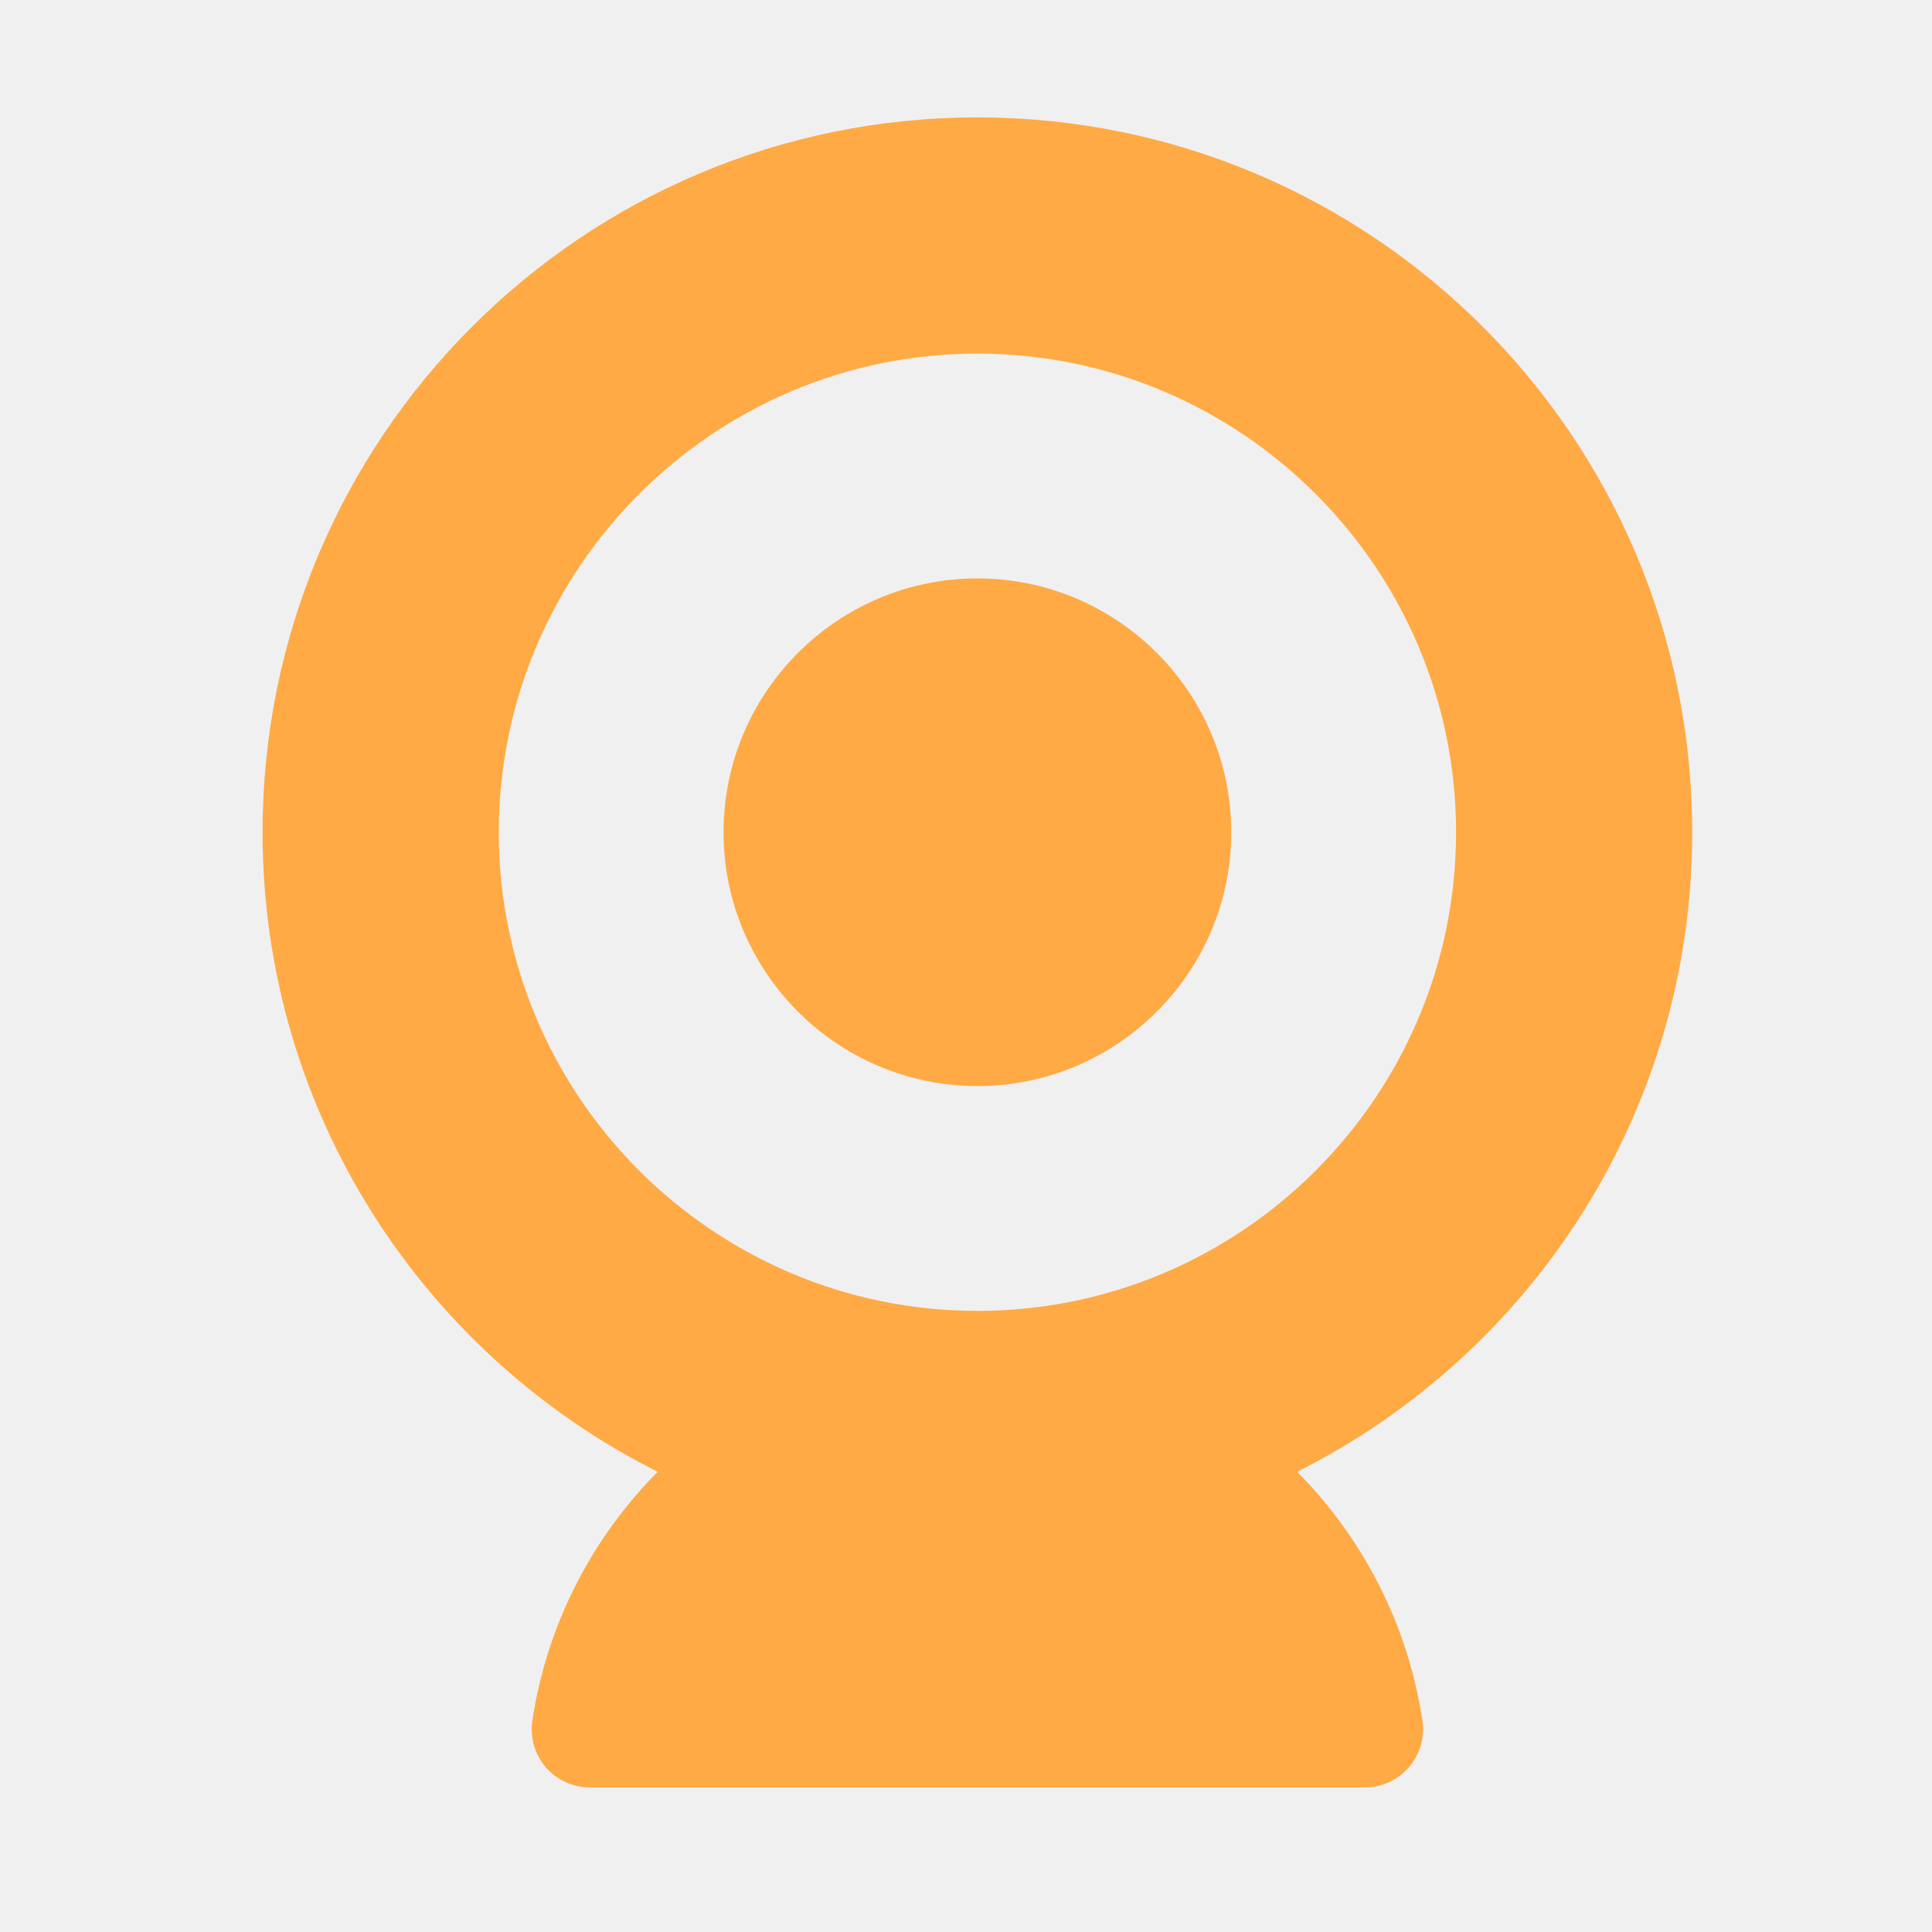
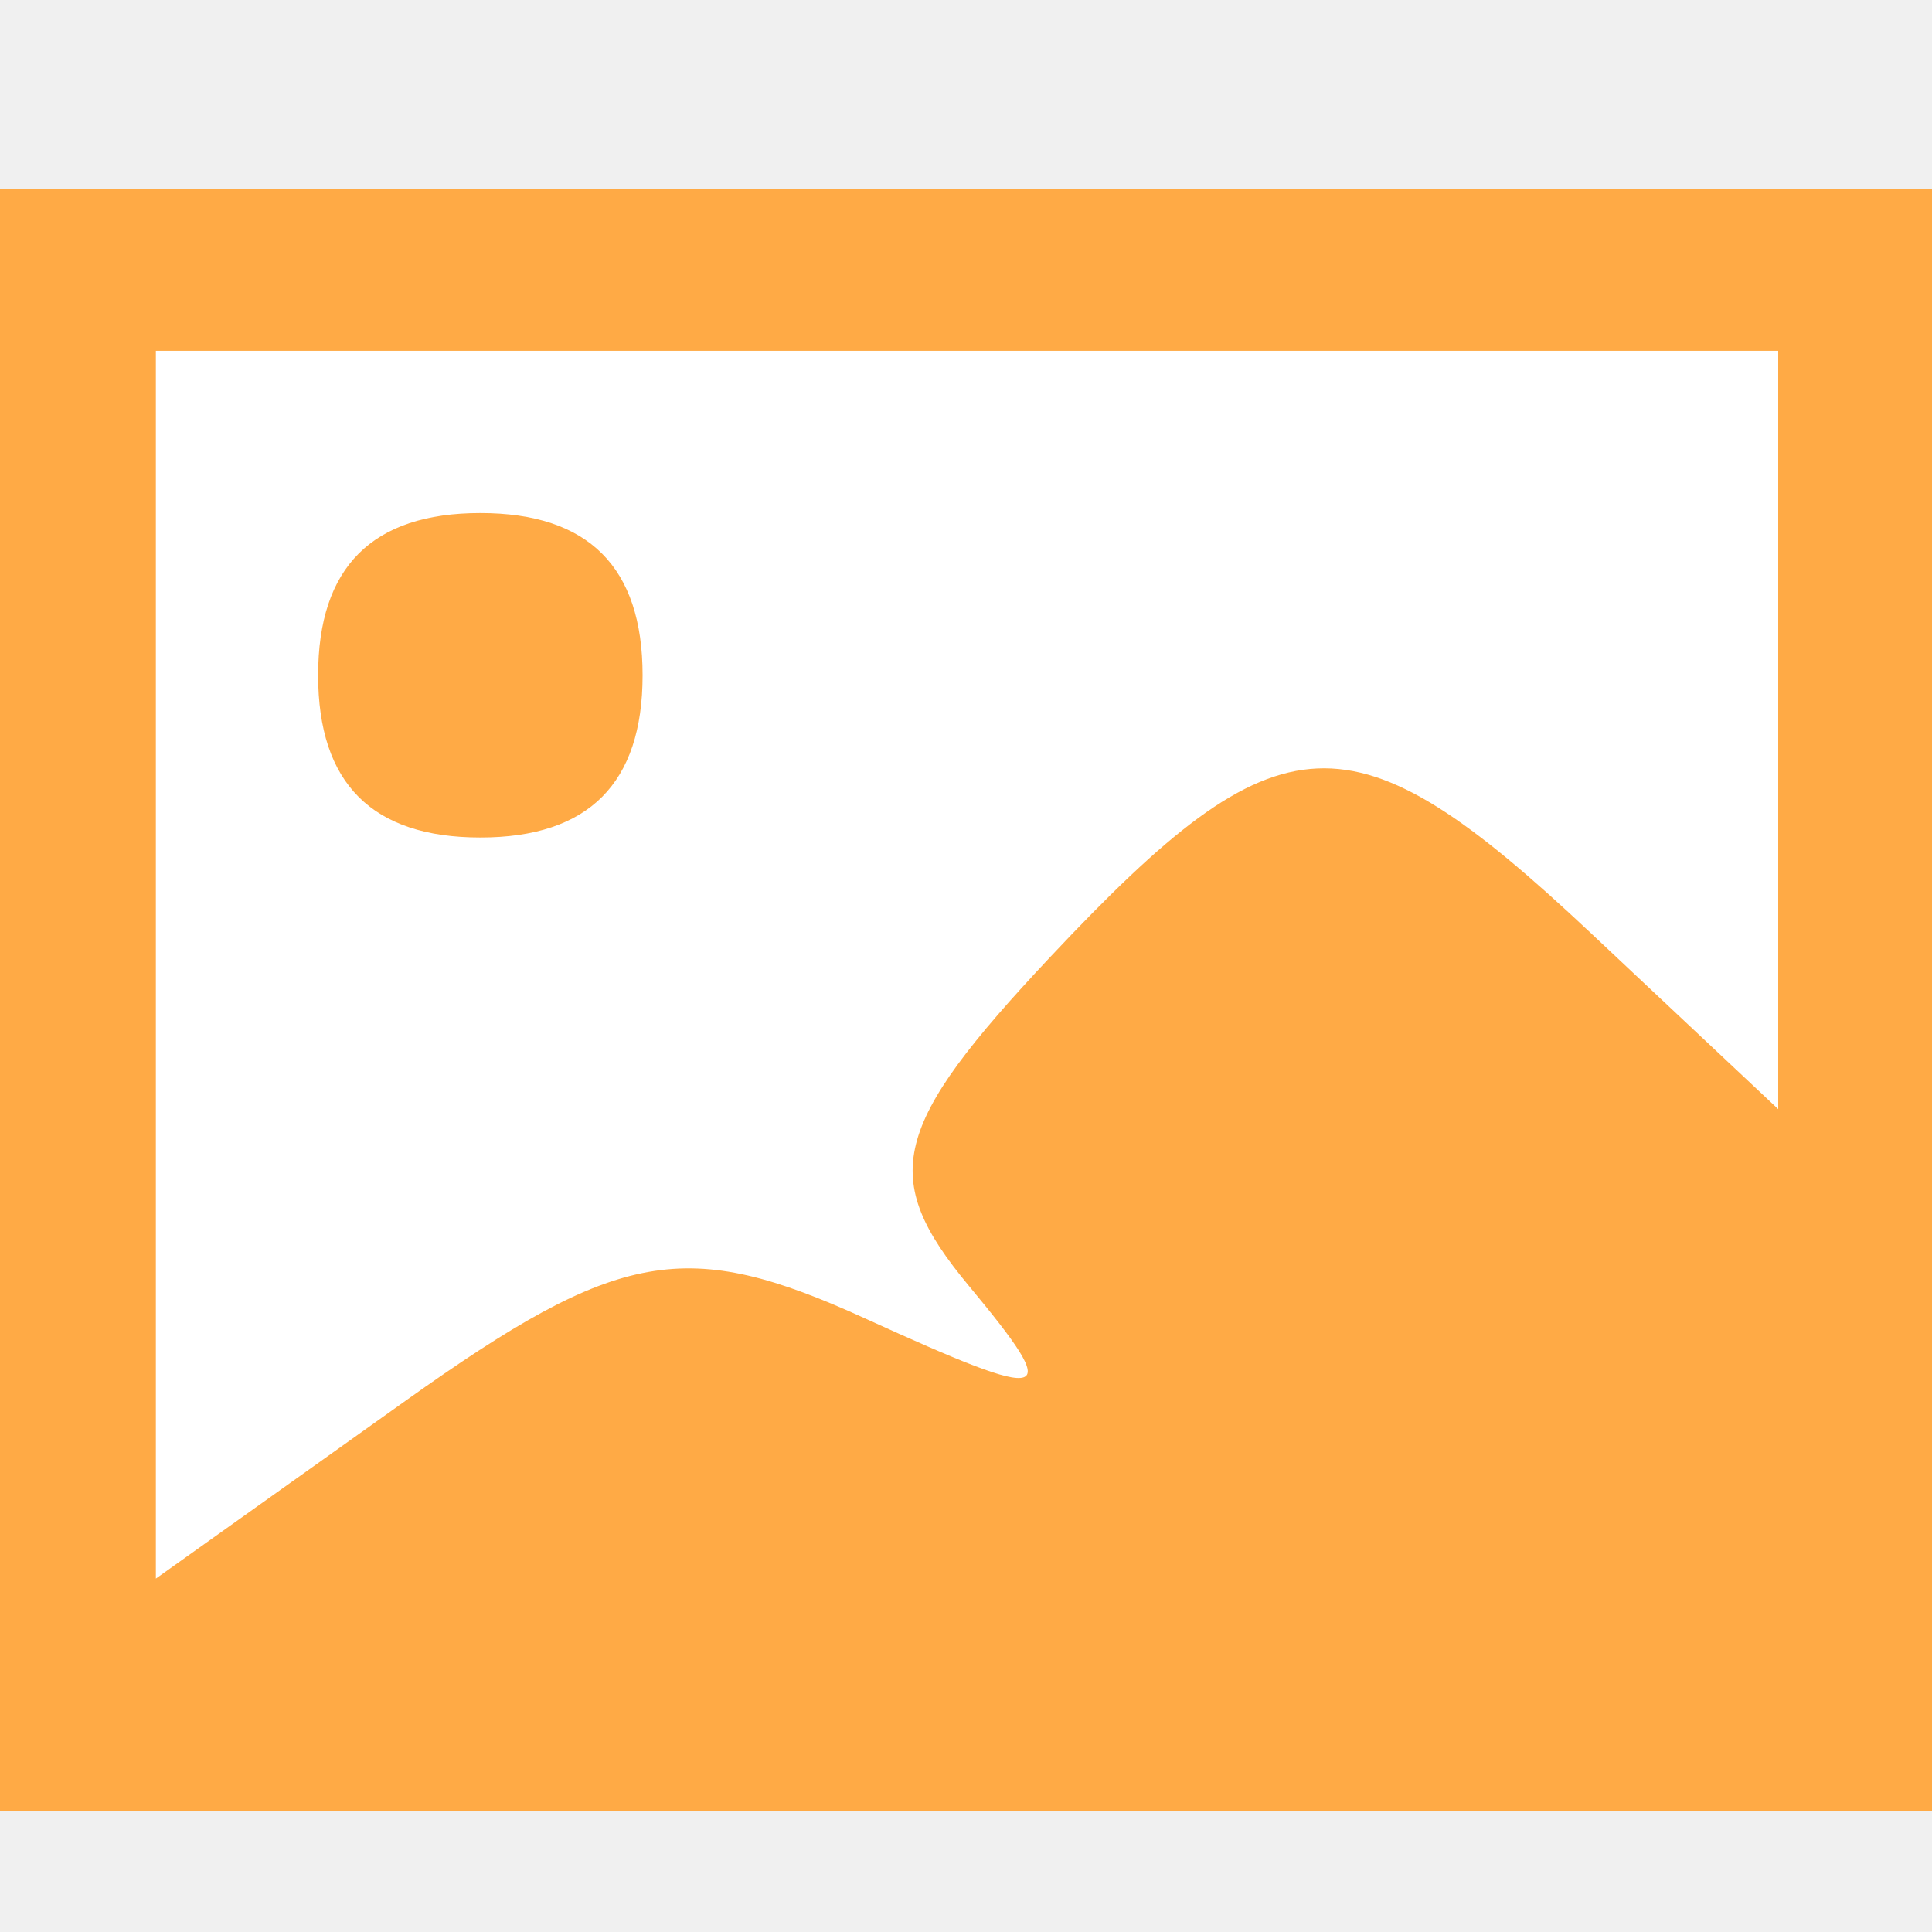
<svg xmlns="http://www.w3.org/2000/svg" width="65" height="65" viewBox="0 0 65 65" id="svg2" version="1.1">
  <defs id="defs4" />
  <g id="layer1" transform="translate(0,-987.3622)">
-     <g id="g226" transform="matrix(2.492948,0,0,-2.492948,32.88358,1031.466)">
-       <path d="m 0,0 c -3.562,0 -6.459,2.898 -6.459,6.459 0,3.562 2.897,6.46 6.459,6.46 3.562,0 6.46,-2.898 6.46,-6.46 C 6.46,2.898 3.562,0 0,0 m 9.647,6.459 c 0,5.328 -4.319,9.648 -9.647,9.648 -5.328,0 -9.647,-4.32 -9.647,-9.648 0,-3.776 2.171,-7.046 5.332,-8.63 -0.884,-0.892 -1.495,-2.057 -1.691,-3.359 -0.034,-0.226 0.032,-0.455 0.181,-0.629 0.149,-0.172 0.366,-0.272 0.595,-0.272 l 10.461,0 c 0.228,0 0.445,0.1 0.593,0.273 0.149,0.173 0.216,0.402 0.182,0.628 -0.196,1.302 -0.806,2.467 -1.691,3.359 3.162,1.584 5.332,4.854 5.332,8.63" style="fill:#FFAA45;fill-opacity:1;fill-rule:nonzero;stroke:none" id="path228" />
-     </g>
-     <g id="g230" transform="matrix(2.492948,0,0,-2.492948,32.88358,1006.823)">
-       <path d="m 0,0 c -1.889,0 -3.426,-1.537 -3.426,-3.426 0,-1.888 1.537,-3.425 3.426,-3.425 1.889,0 3.426,1.537 3.426,3.425 C 3.426,-1.537 1.889,0 0,0" style="fill:#FFAA45;fill-opacity:1;fill-rule:nonzero;stroke:none" id="path232" />
-     </g>
+     <rect style="fill:#ffffff;fill-opacity:1;stroke:none;stroke-opacity:1" id="rect4186" width="59.904" height="53.214" x="3.571" y="994.684" />
+     <path style="fill:#ffaa45;fill-opacity:1" d="m -0.214,1020.998 0,-27.291 32.749,0 32.749,0 0,27.291 0,27.291 -32.749,0 -32.749,0 0,-27.291 z m 29.331,10.727 c 6.321,2.88 6.688,2.764 3.477,-1.105 -3.037,-3.66 -2.615,-5.361 2.746,-11.067 7.762,-8.262 10.124,-8.367 18.17,-0.809 l 6.316,5.934 0,-12.757 0,-12.757 -27.291,0 -27.291,0 0,20.654 0,20.654 8.403,-5.984 c 7.184,-5.115 9.429,-5.516 15.469,-2.764 z m -18.414,-21.644 c 0,-3.639 1.819,-5.458 5.458,-5.458 3.639,0 5.458,1.819 5.458,5.458 0,3.639 -1.819,5.458 -5.458,5.458 -3.639,0 -5.458,-1.819 -5.458,-5.458 z" id="path4147" />
  </g>
</svg>
